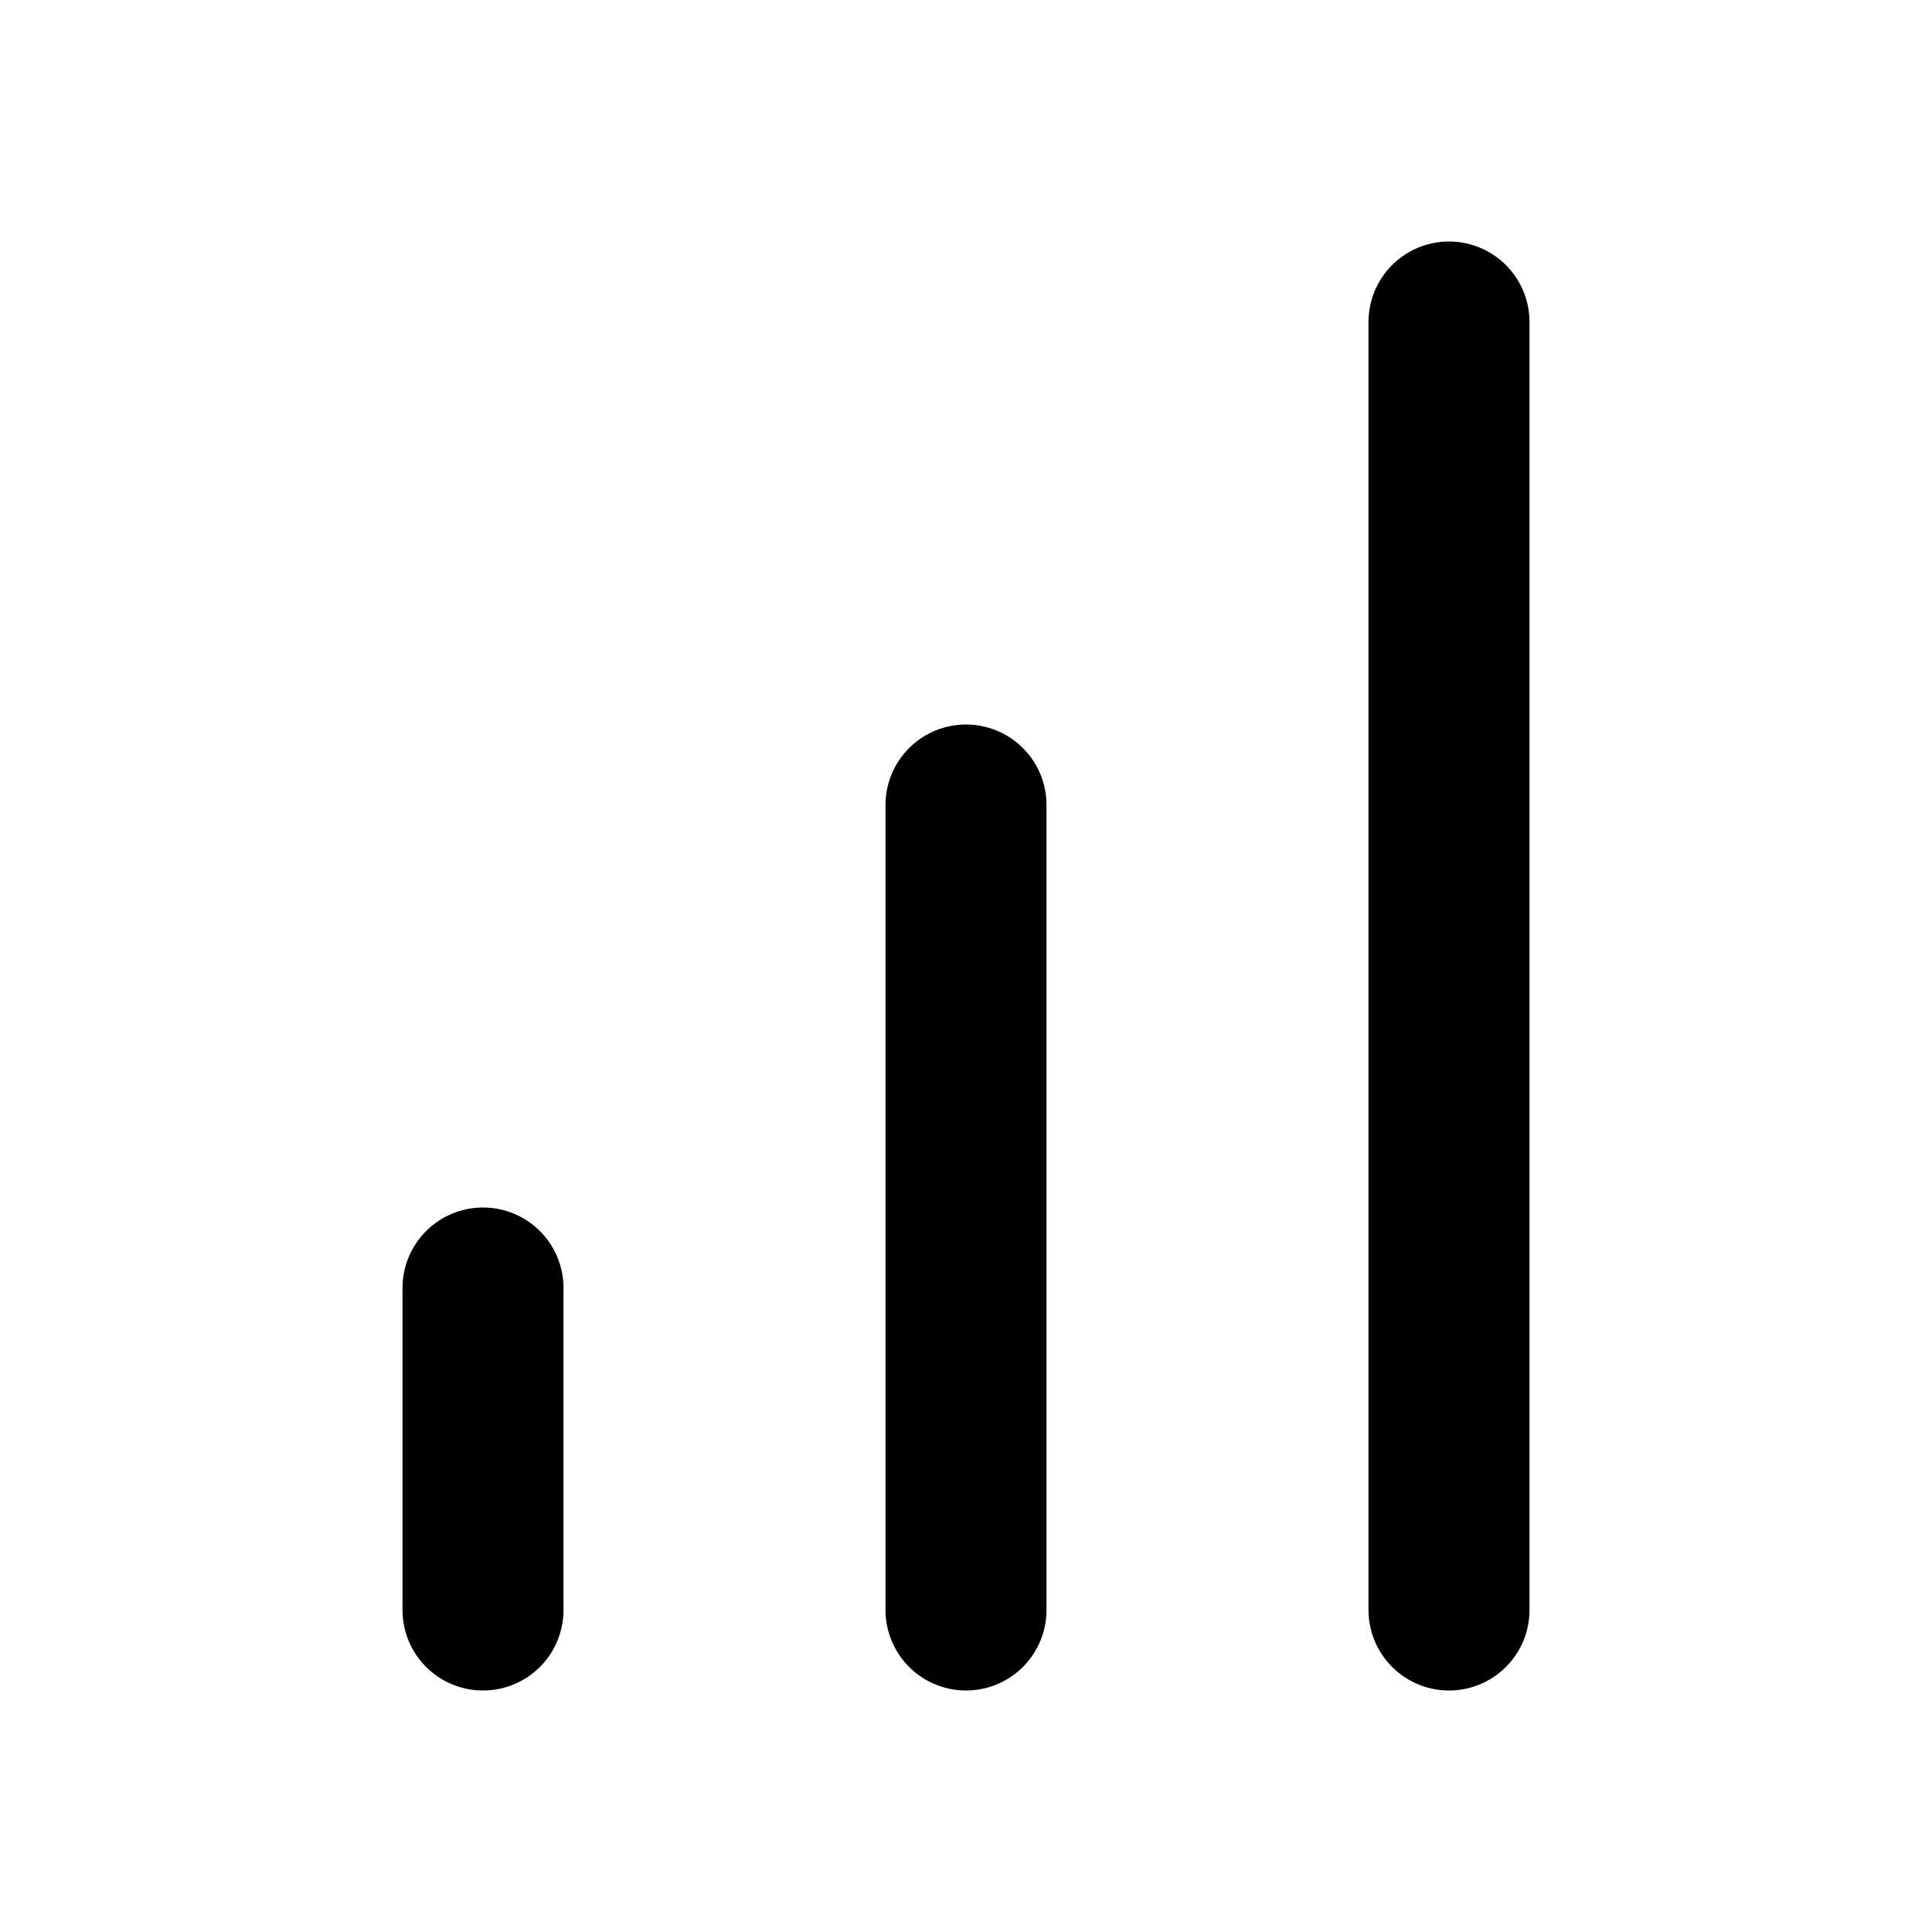
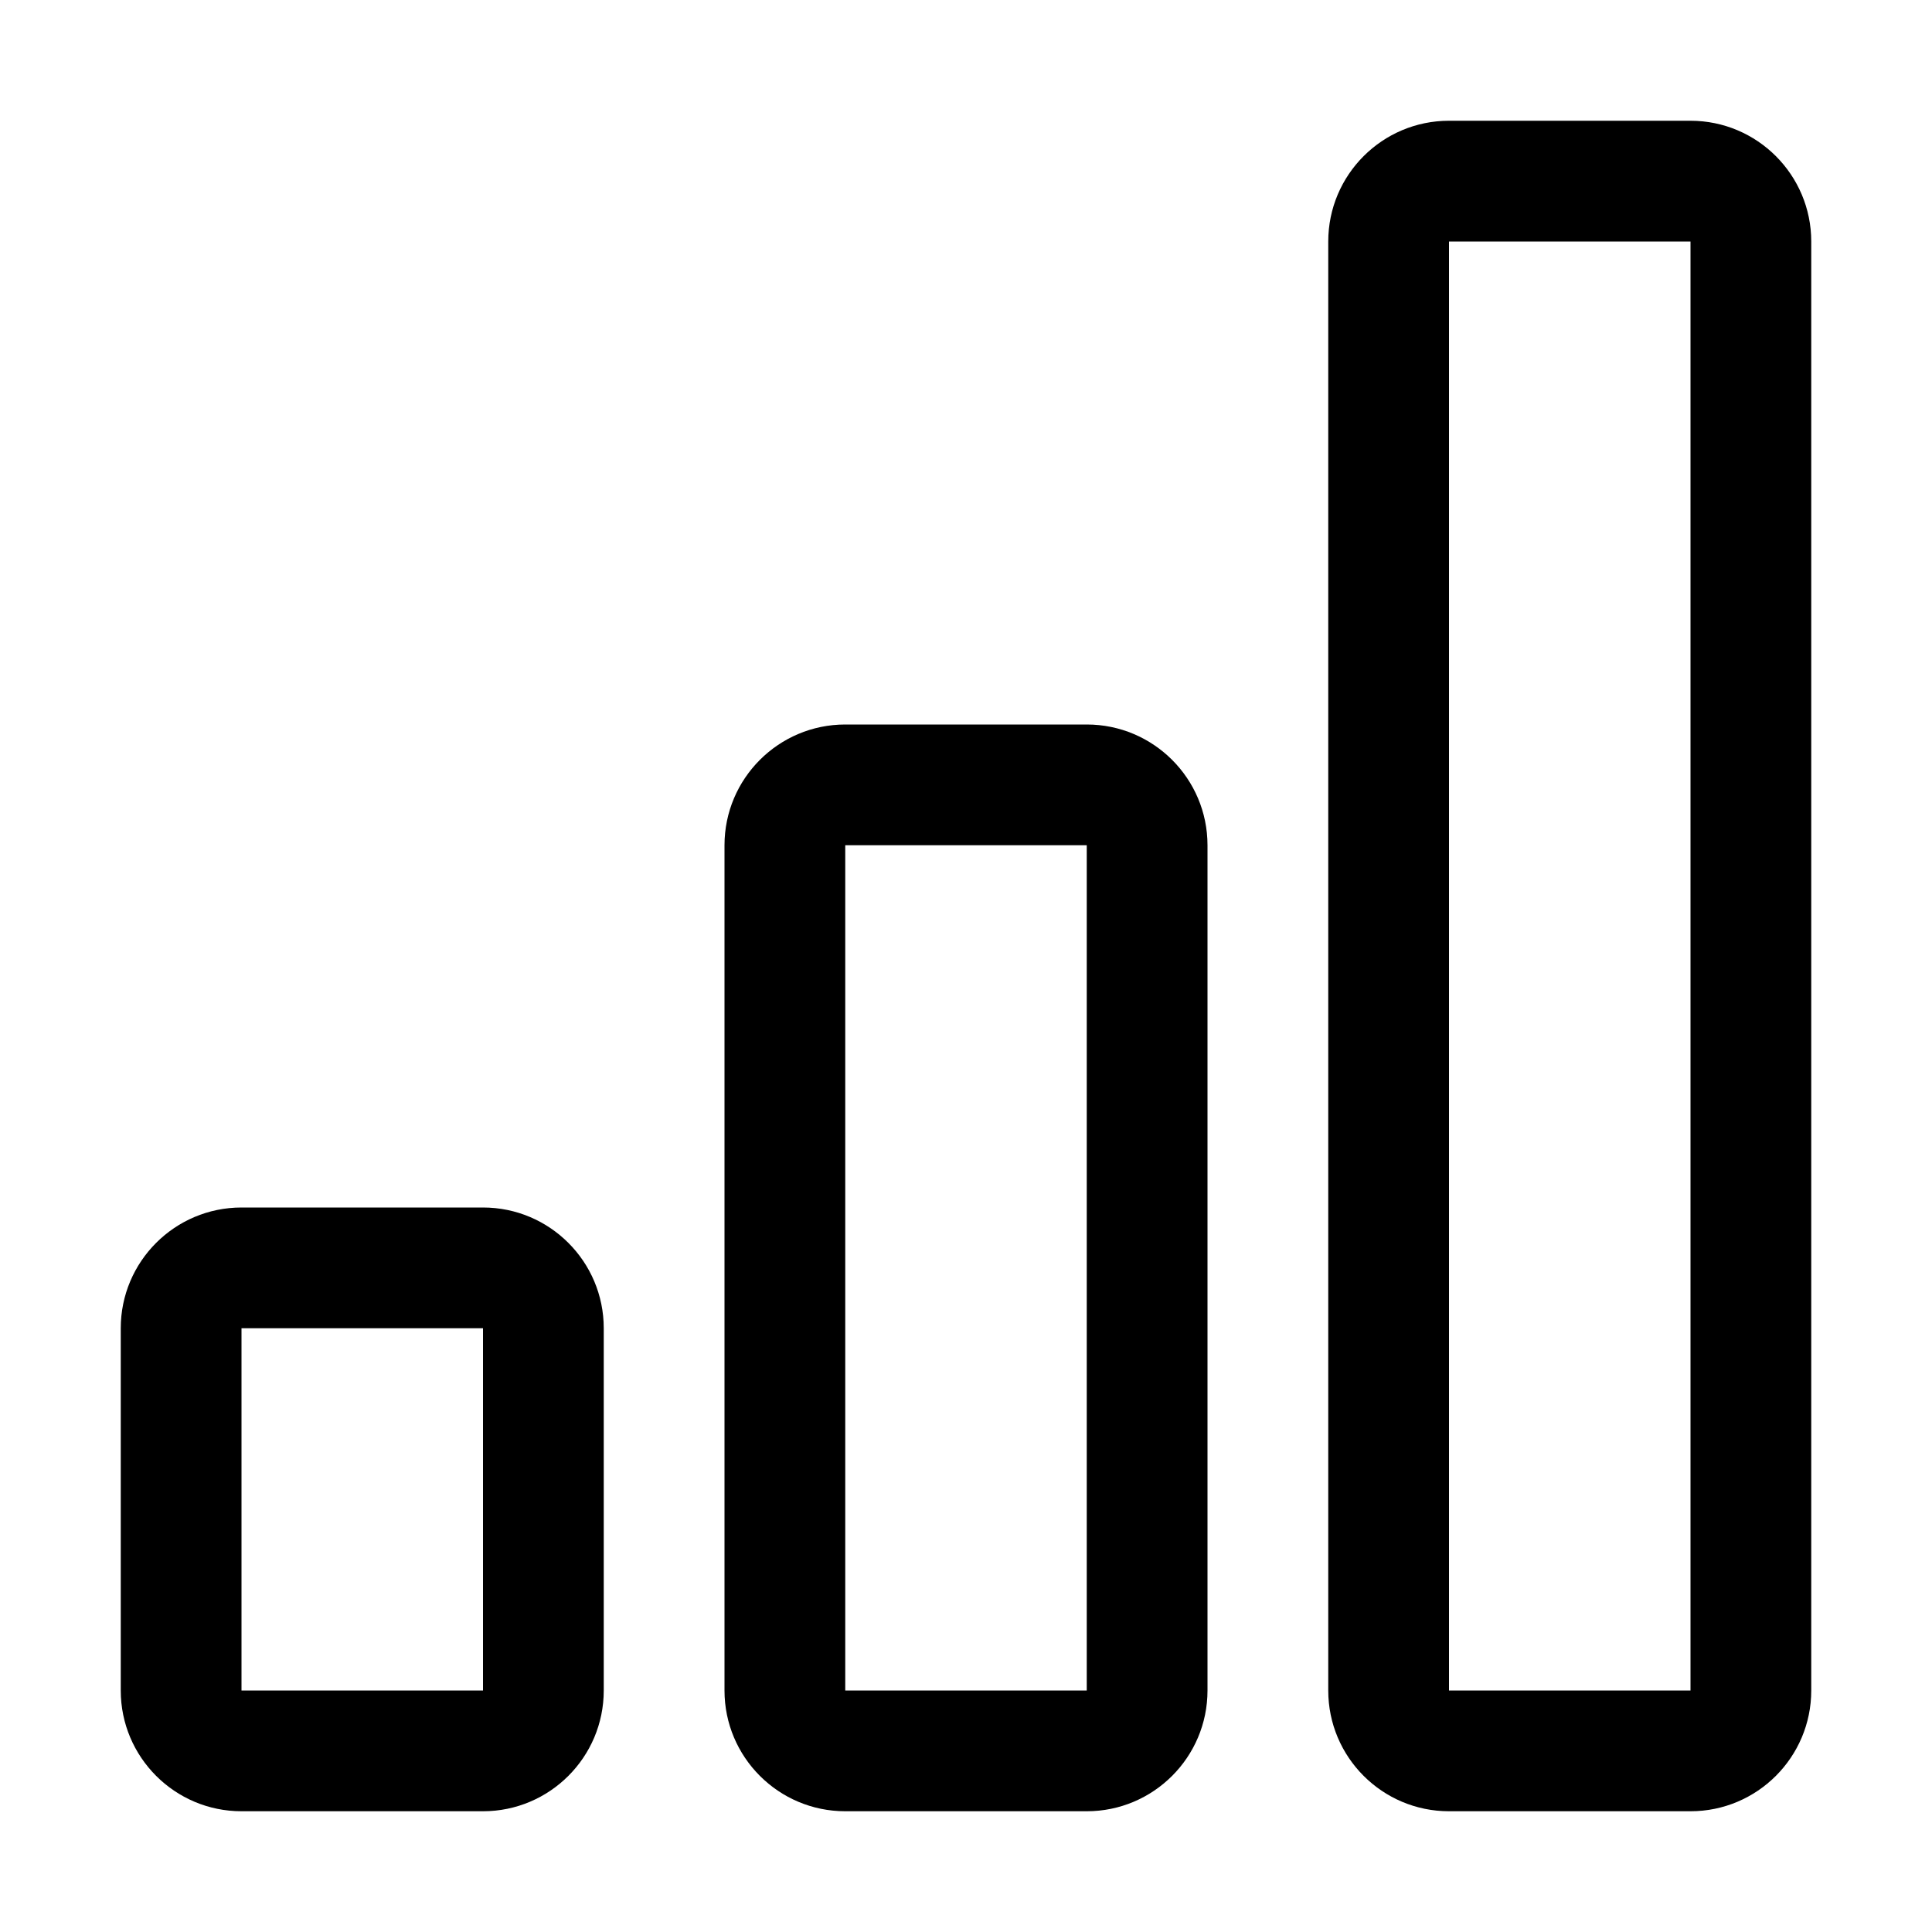
- <svg xmlns="http://www.w3.org/2000/svg" width="24" height="24" viewBox="0 0 24 24" fill="none" stroke="currentColor" stroke-width="2" stroke-linecap="round" stroke-linejoin="round" class="feather feather-bar-chart">
-   <line x1="12" y1="20" x2="12" y2="10" />
-   <line x1="18" y1="20" x2="18" y2="4" />
-   <line x1="6" y1="20" x2="6" y2="16" />
+ <svg xmlns="http://www.w3.org/2000/svg" width="16" height="16" viewBox="0 0 16 16" fill="none">
+   <path d="M4 11H2V14H4V11ZM9 7H7V14H9V7ZM14 2V14H12V2L14 2ZM12 1C11.448 1 11 1.448 11 2V14C11 14.552 11.448 15 12 15H14C14.552 15 15 14.552 15 14V2C15 1.448 14.552 1 14 1H12ZM6 7C6 6.448 6.448 6 7 6H9C9.552 6 10 6.448 10 7V14C10 14.552 9.552 15 9 15H7C6.448 15 6 14.552 6 14V7ZM1 11C1 10.448 1.448 10 2 10H4C4.552 10 5 10.448 5 11V14C5 14.552 4.552 15 4 15H2C1.448 15 1 14.552 1 14V11Z" fill="black" />
</svg>
